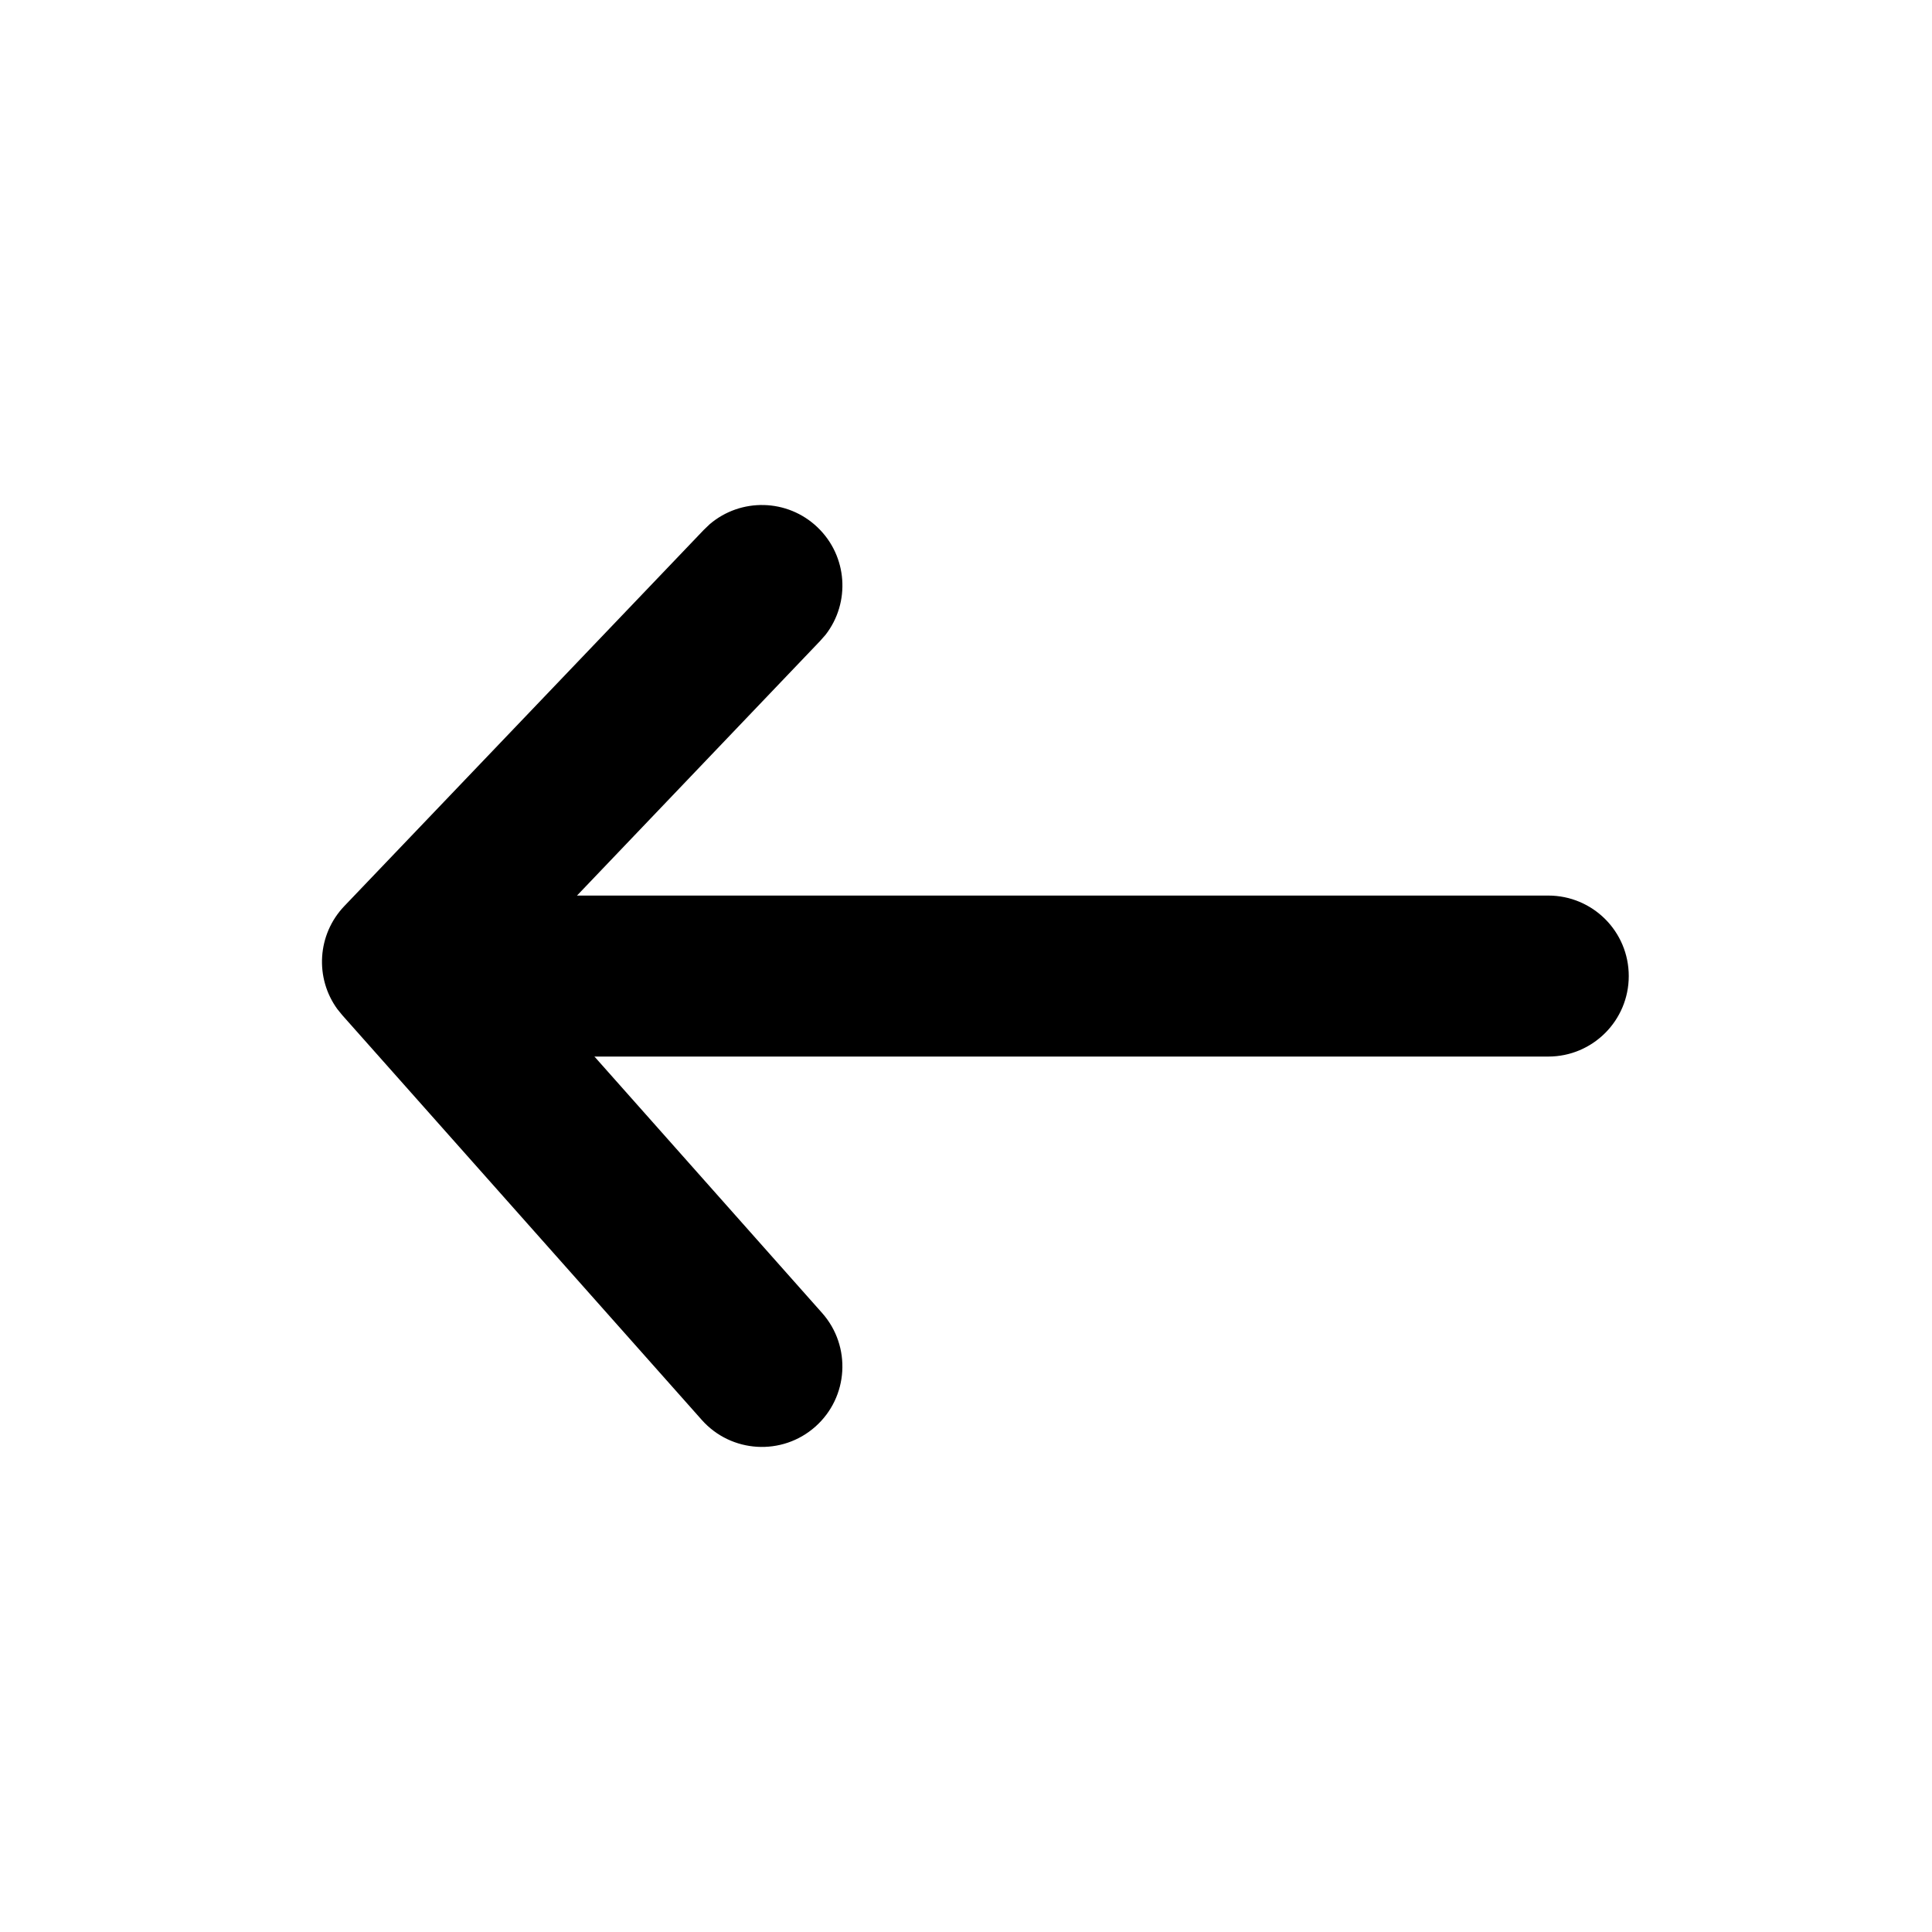
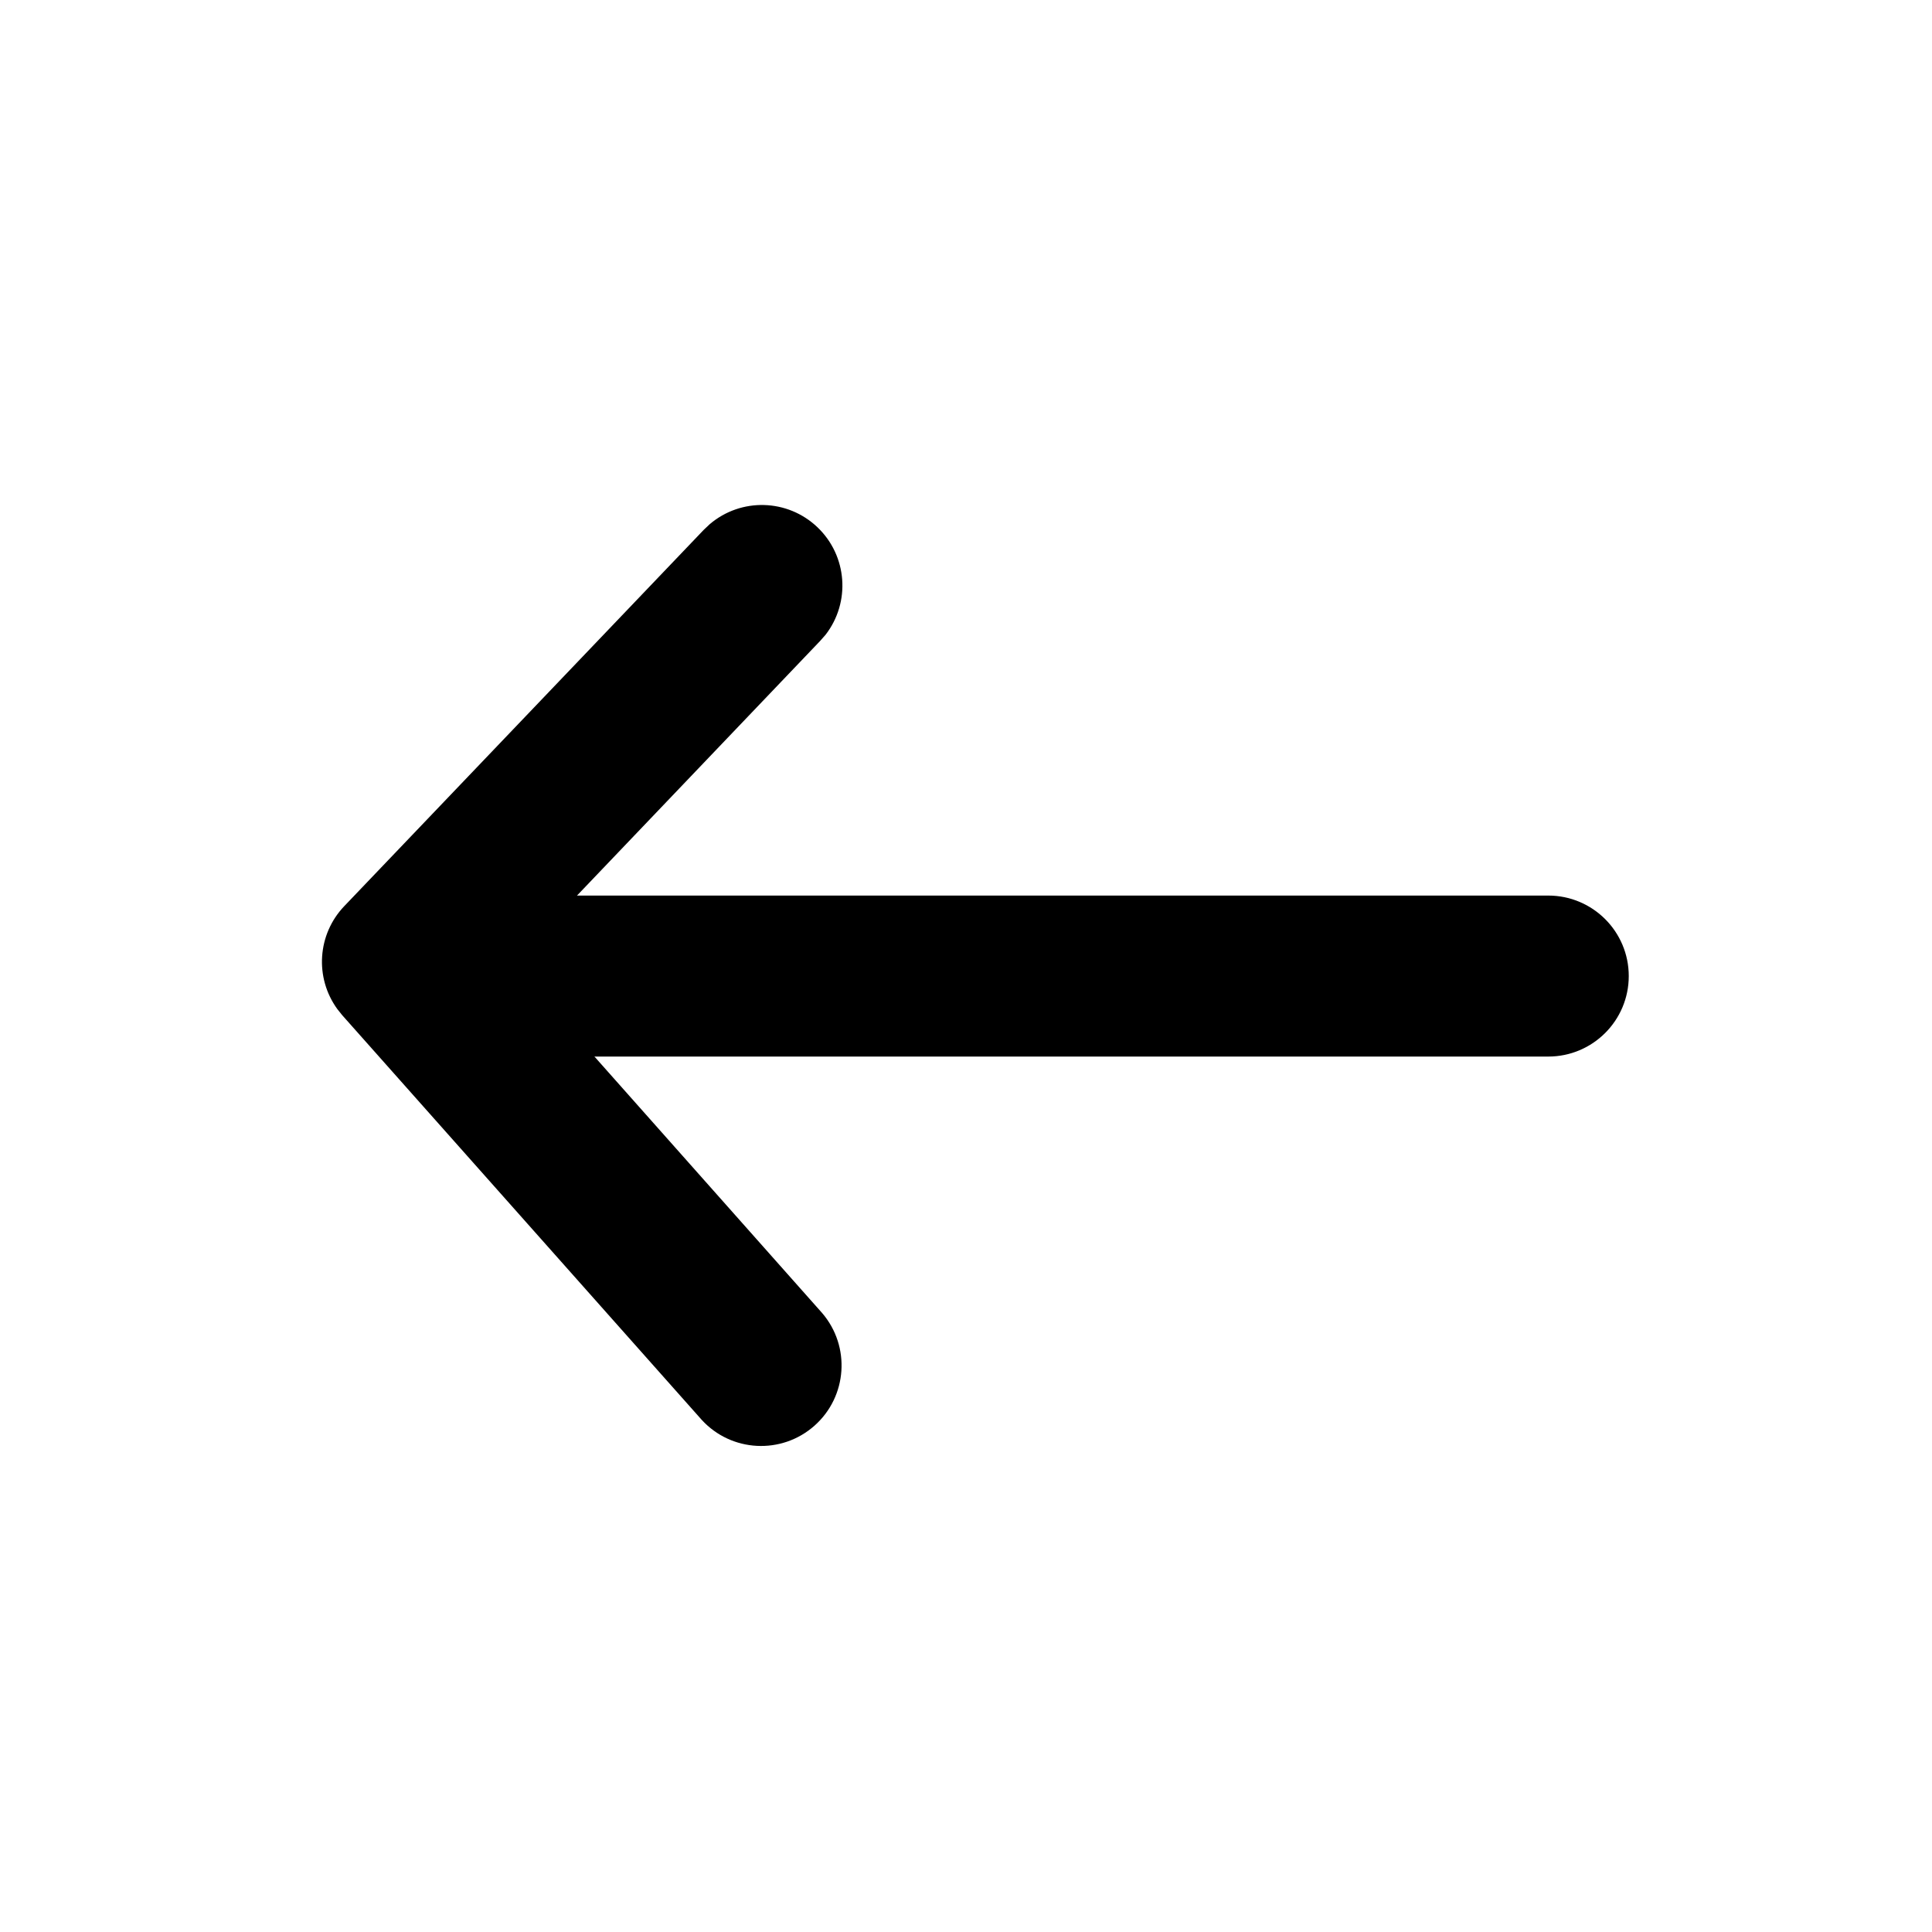
- <svg xmlns="http://www.w3.org/2000/svg" viewBox="0 0 24 24" fill="none">
-   <path d="M5.715 11.125L5.613 11.13C5.109 11.181 4.715 11.607 4.715 12.125C4.715 12.643 5.109 13.069 5.613 13.12L5.715 13.125L19.233 13.125C19.786 13.125 20.233 12.677 20.233 12.125C20.233 11.572 19.786 11.125 19.233 11.125L5.715 11.125Z" fill="currentColor" />
-   <path d="M8.717 17.638C9.083 18.051 9.716 18.089 10.129 17.722C10.541 17.356 10.579 16.724 10.213 16.311L8.717 17.638ZM10.155 6.55C9.781 6.193 9.202 6.183 8.816 6.512L8.742 6.583L4.277 11.256C3.94 11.609 3.909 12.149 4.191 12.536L4.252 12.611L8.717 17.638L10.213 16.311L6.36 11.971L10.187 7.963L10.255 7.886C10.566 7.486 10.53 6.908 10.155 6.55Z" fill="currentColor" />
+ <svg xmlns="http://www.w3.org/2000/svg" fill="none" viewBox="0 0 24 24">
+   <path fill="currentColor" d="m5.715 11.125-.102.005a1 1 0 0 0 0 1.99l.102.005h13.518a1 1 0 1 0 0-2z" />
+   <path fill="currentColor" d="M8.717 17.638a1 1 0 0 0 1.496-1.327zM10.155 6.55a1 1 0 0 0-1.339-.038l-.074.07-4.465 4.674a1 1 0 0 0-.086 1.28l.06.075 4.466 5.027 1.496-1.327-3.853-4.34 3.827-4.008.068-.077a1 1 0 0 0-.1-1.336" />
</svg>
